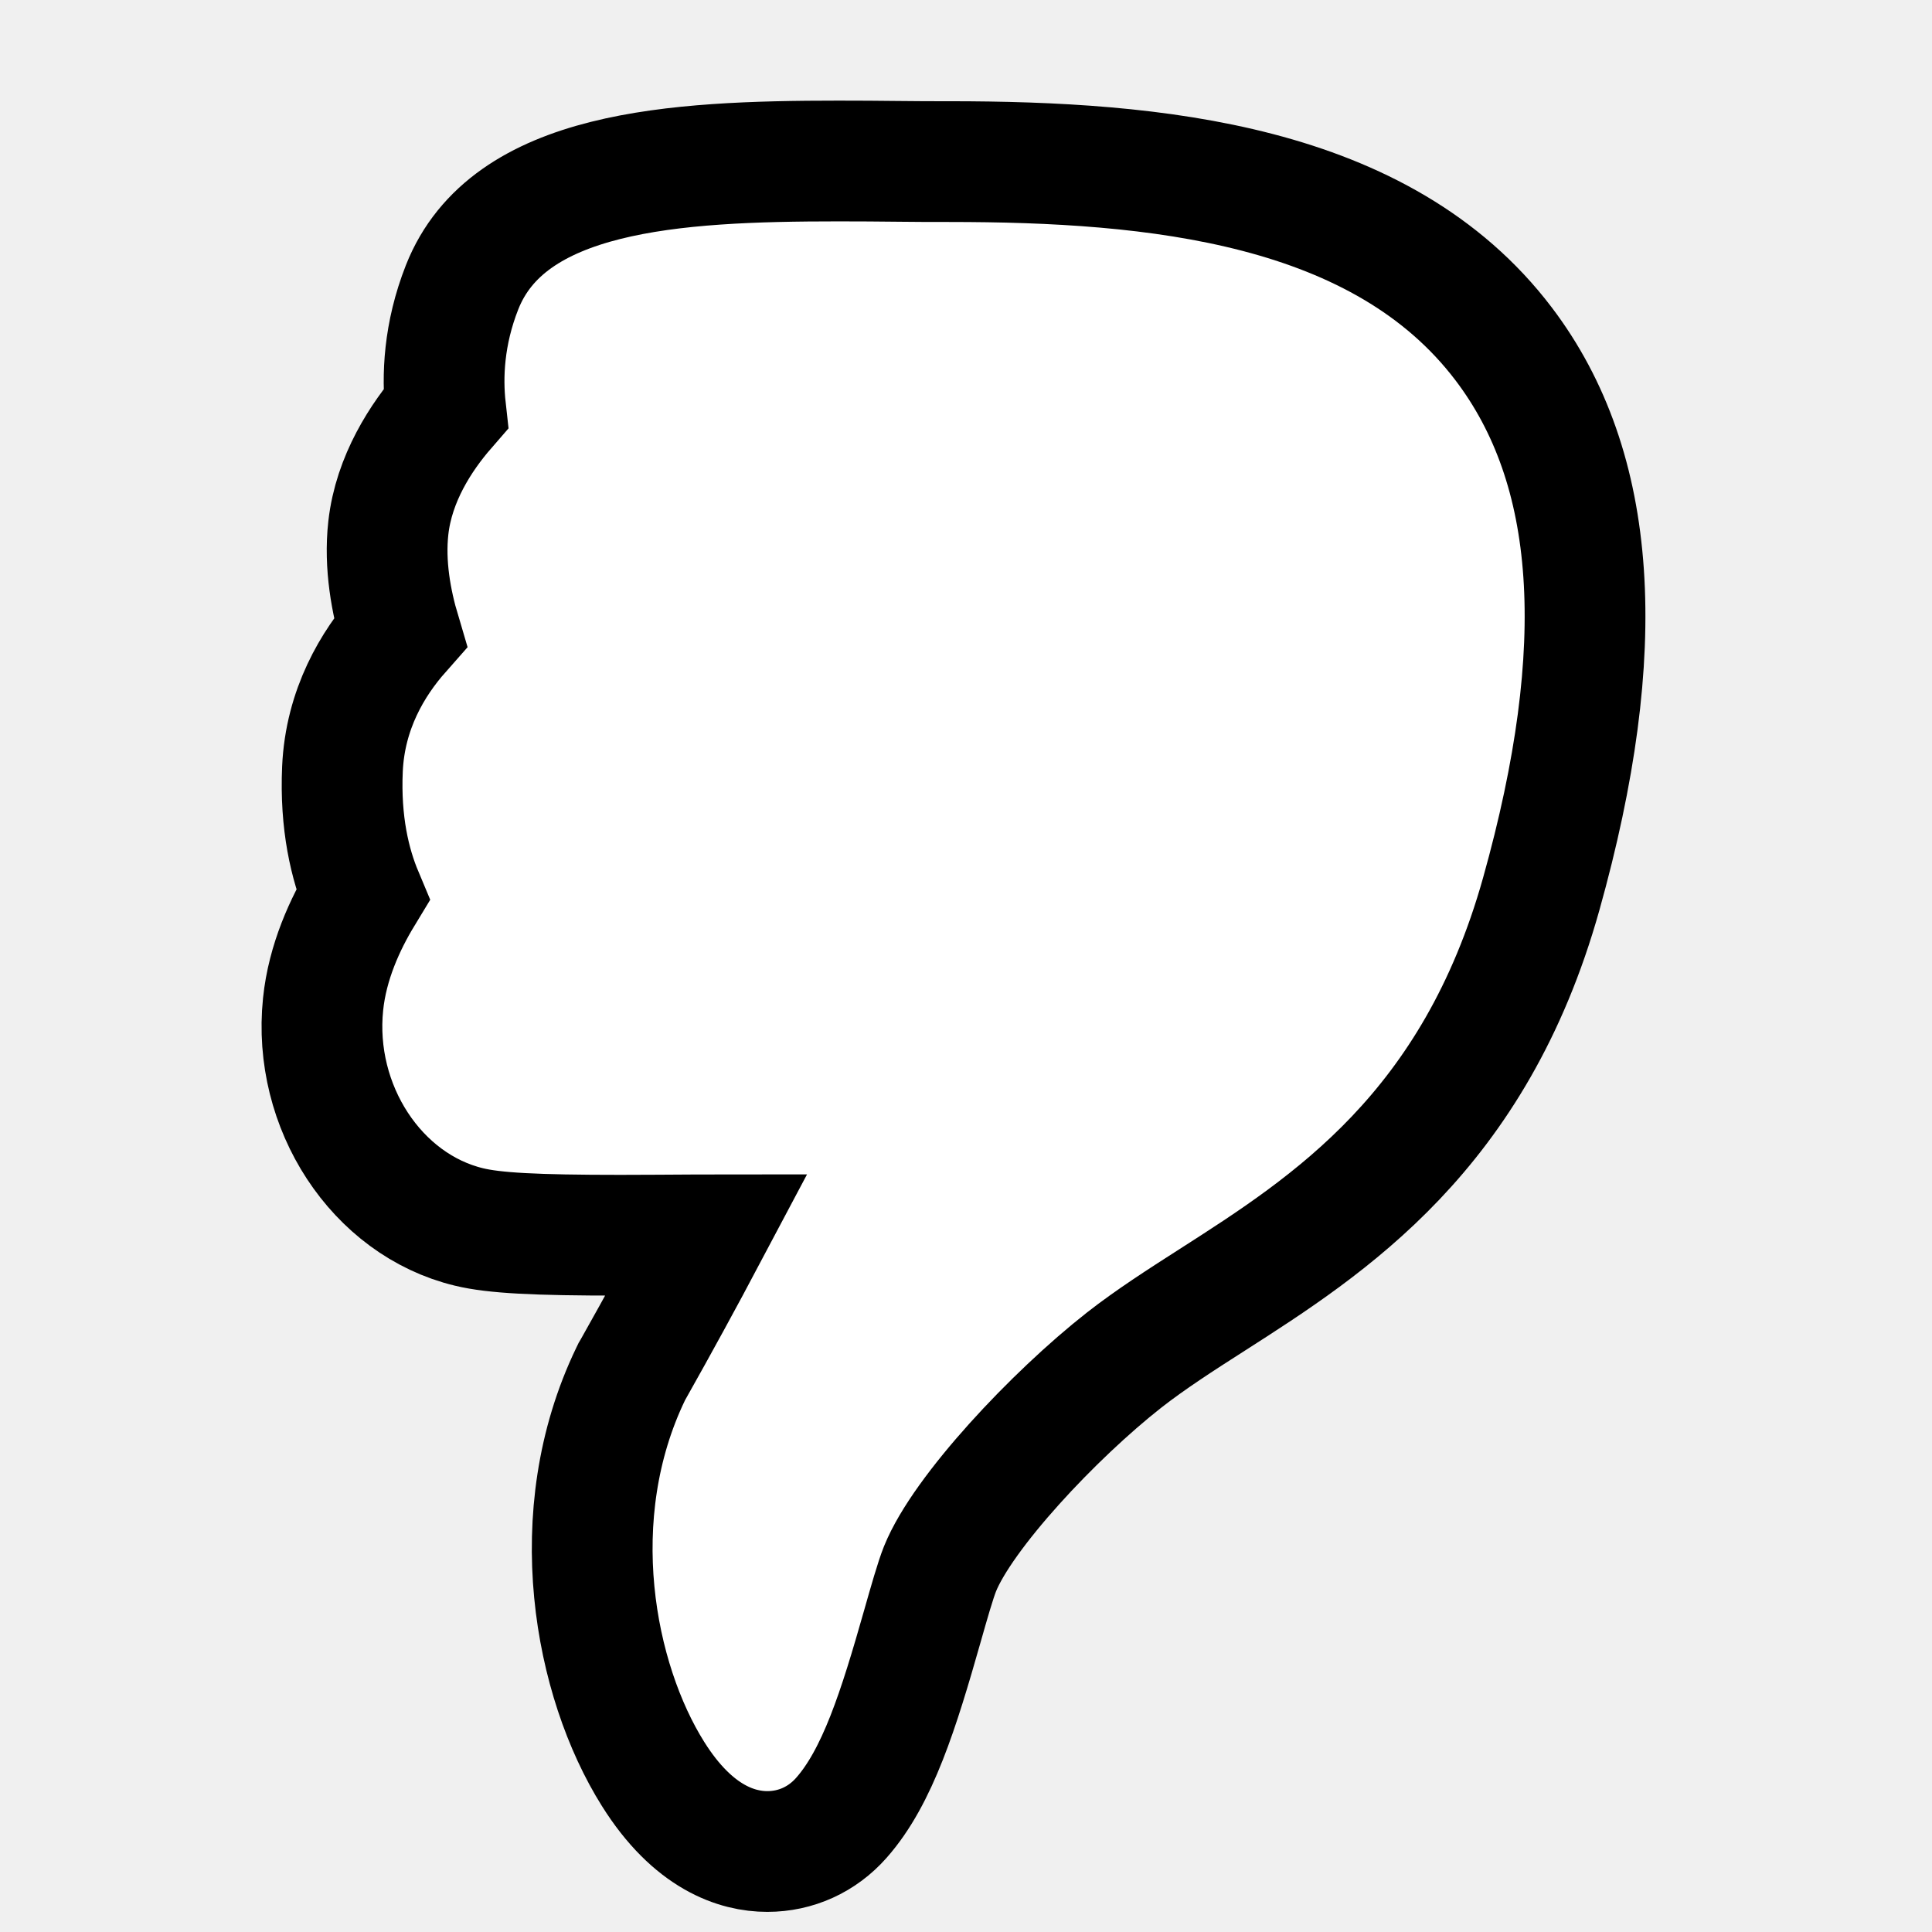
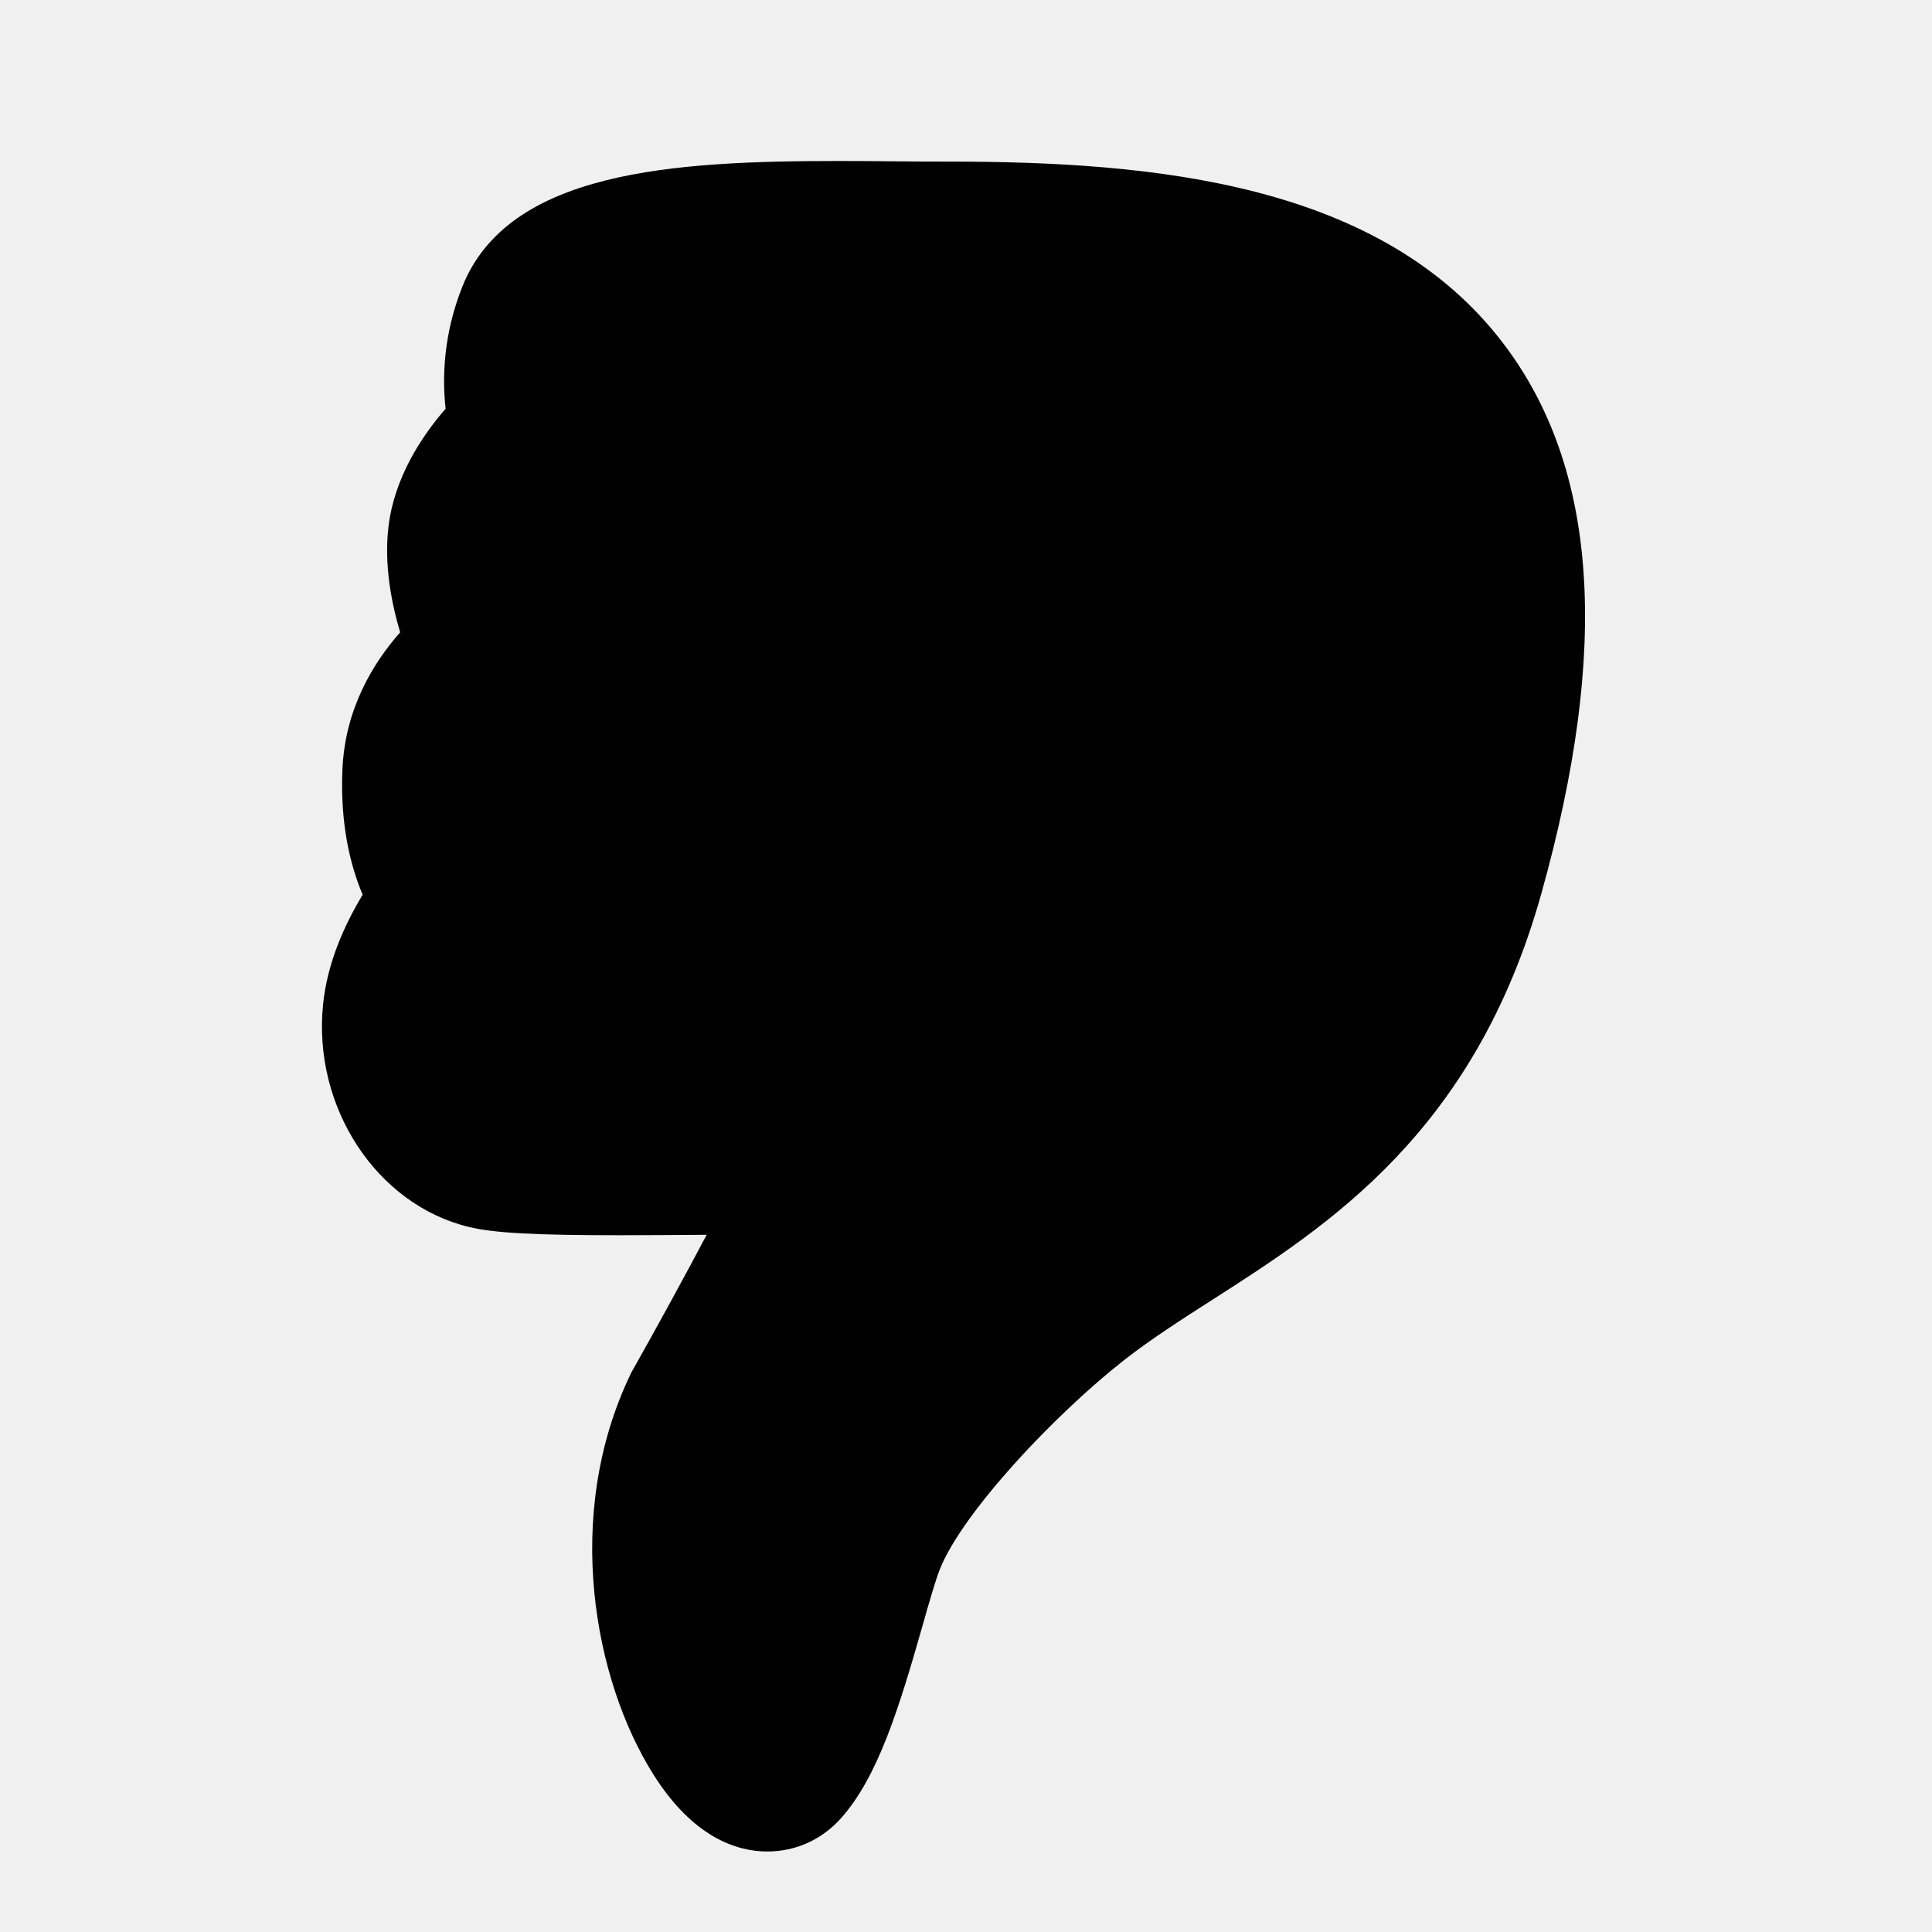
<svg xmlns="http://www.w3.org/2000/svg" width="48" height="48" viewBox="0 0 48 48">
-   <path fill="#FFF" stroke="#000" stroke-width="3" d="M25.054,45.991 C25.538,45.997 26.042,46 26.553,46 C30.656,46 34.76,45.757 35.9,42.862 C36.357,41.701 36.398,40.644 36.309,39.845 C36.918,39.144 37.595,38.111 37.732,36.885 C37.835,35.965 37.66,35.035 37.438,34.29 C38.117,33.521 38.806,32.384 38.872,30.893 C38.931,29.554 38.688,28.527 38.37,27.77 C38.806,27.051 39.246,26.098 39.353,25.05 C39.617,22.5 38.025,20.068 35.727,19.516 C35.104,19.365 34.086,19.311 31.966,19.311 C31.348,19.311 30.707,19.317 30.089,19.32 C30,19.32 29.911,19.323 29.822,19.323 C30.371,18.287 31.033,17.073 31.648,15.983 L31.681,15.927 L31.71,15.867 C33.406,12.349 32.613,8.249 31.155,5.927 C30.157,4.335 29.059,4 28.317,4 C27.607,4 26.954,4.297 26.479,4.834 C25.576,5.853 25.054,7.521 24.463,9.6 C24.303,10.164 24.136,10.749 24.026,11.022 C23.462,12.423 21.2,14.837 19.448,16.212 C18.795,16.722 18.053,17.2 17.263,17.705 C14.359,19.564 10.746,21.88 9.089,27.788 C7.376,33.899 7.682,38.37 10.021,41.454 C13.05,45.448 18.685,45.985 23.798,45.985 C24.196,45.982 24.617,45.988 25.054,45.991 L25.054,45.991 Z" transform="rotate(-180 23.69 25)" />
+   <path stroke-width="3" d="M25.054,45.991 C25.538,45.997 26.042,46 26.553,46 C30.656,46 34.76,45.757 35.9,42.862 C36.357,41.701 36.398,40.644 36.309,39.845 C36.918,39.144 37.595,38.111 37.732,36.885 C37.835,35.965 37.66,35.035 37.438,34.29 C38.117,33.521 38.806,32.384 38.872,30.893 C38.931,29.554 38.688,28.527 38.37,27.77 C38.806,27.051 39.246,26.098 39.353,25.05 C39.617,22.5 38.025,20.068 35.727,19.516 C35.104,19.365 34.086,19.311 31.966,19.311 C31.348,19.311 30.707,19.317 30.089,19.32 C30,19.32 29.911,19.323 29.822,19.323 C30.371,18.287 31.033,17.073 31.648,15.983 L31.681,15.927 L31.71,15.867 C33.406,12.349 32.613,8.249 31.155,5.927 C30.157,4.335 29.059,4 28.317,4 C27.607,4 26.954,4.297 26.479,4.834 C25.576,5.853 25.054,7.521 24.463,9.6 C24.303,10.164 24.136,10.749 24.026,11.022 C23.462,12.423 21.2,14.837 19.448,16.212 C18.795,16.722 18.053,17.2 17.263,17.705 C14.359,19.564 10.746,21.88 9.089,27.788 C7.376,33.899 7.682,38.37 10.021,41.454 C13.05,45.448 18.685,45.985 23.798,45.985 C24.196,45.982 24.617,45.988 25.054,45.991 L25.054,45.991 Z" transform="rotate(-180 23.69 25)" />
</svg>
